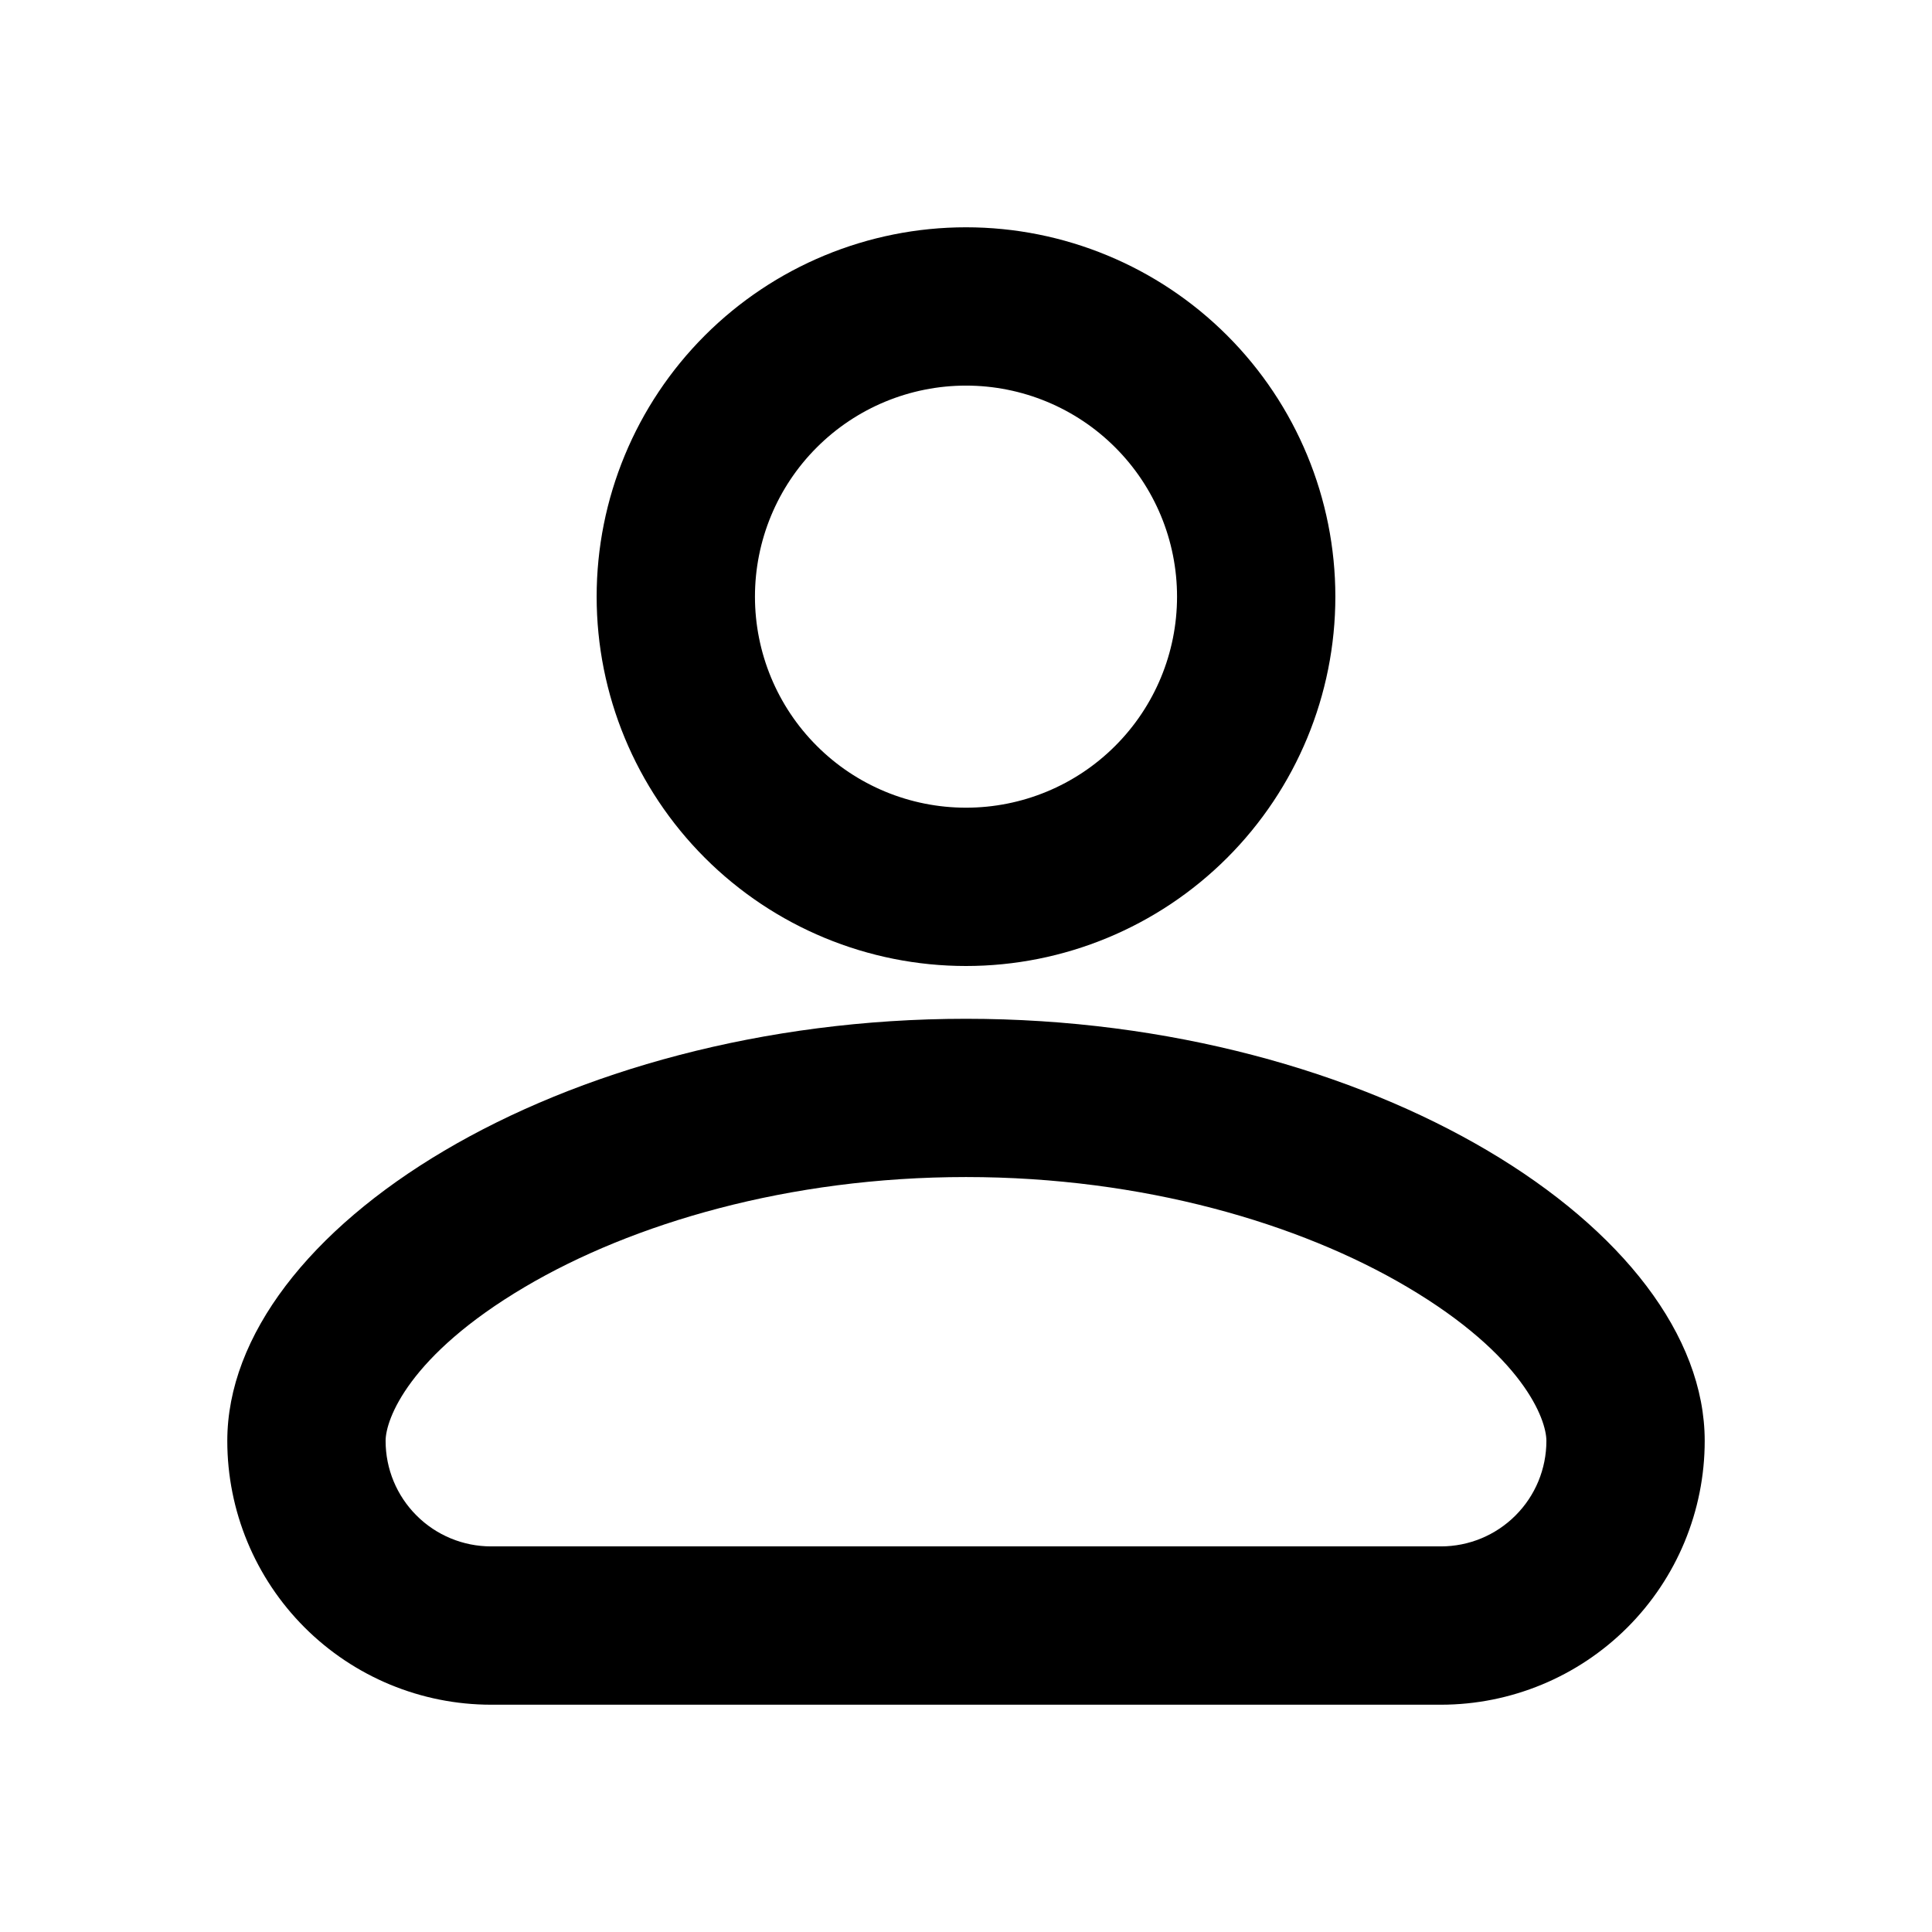
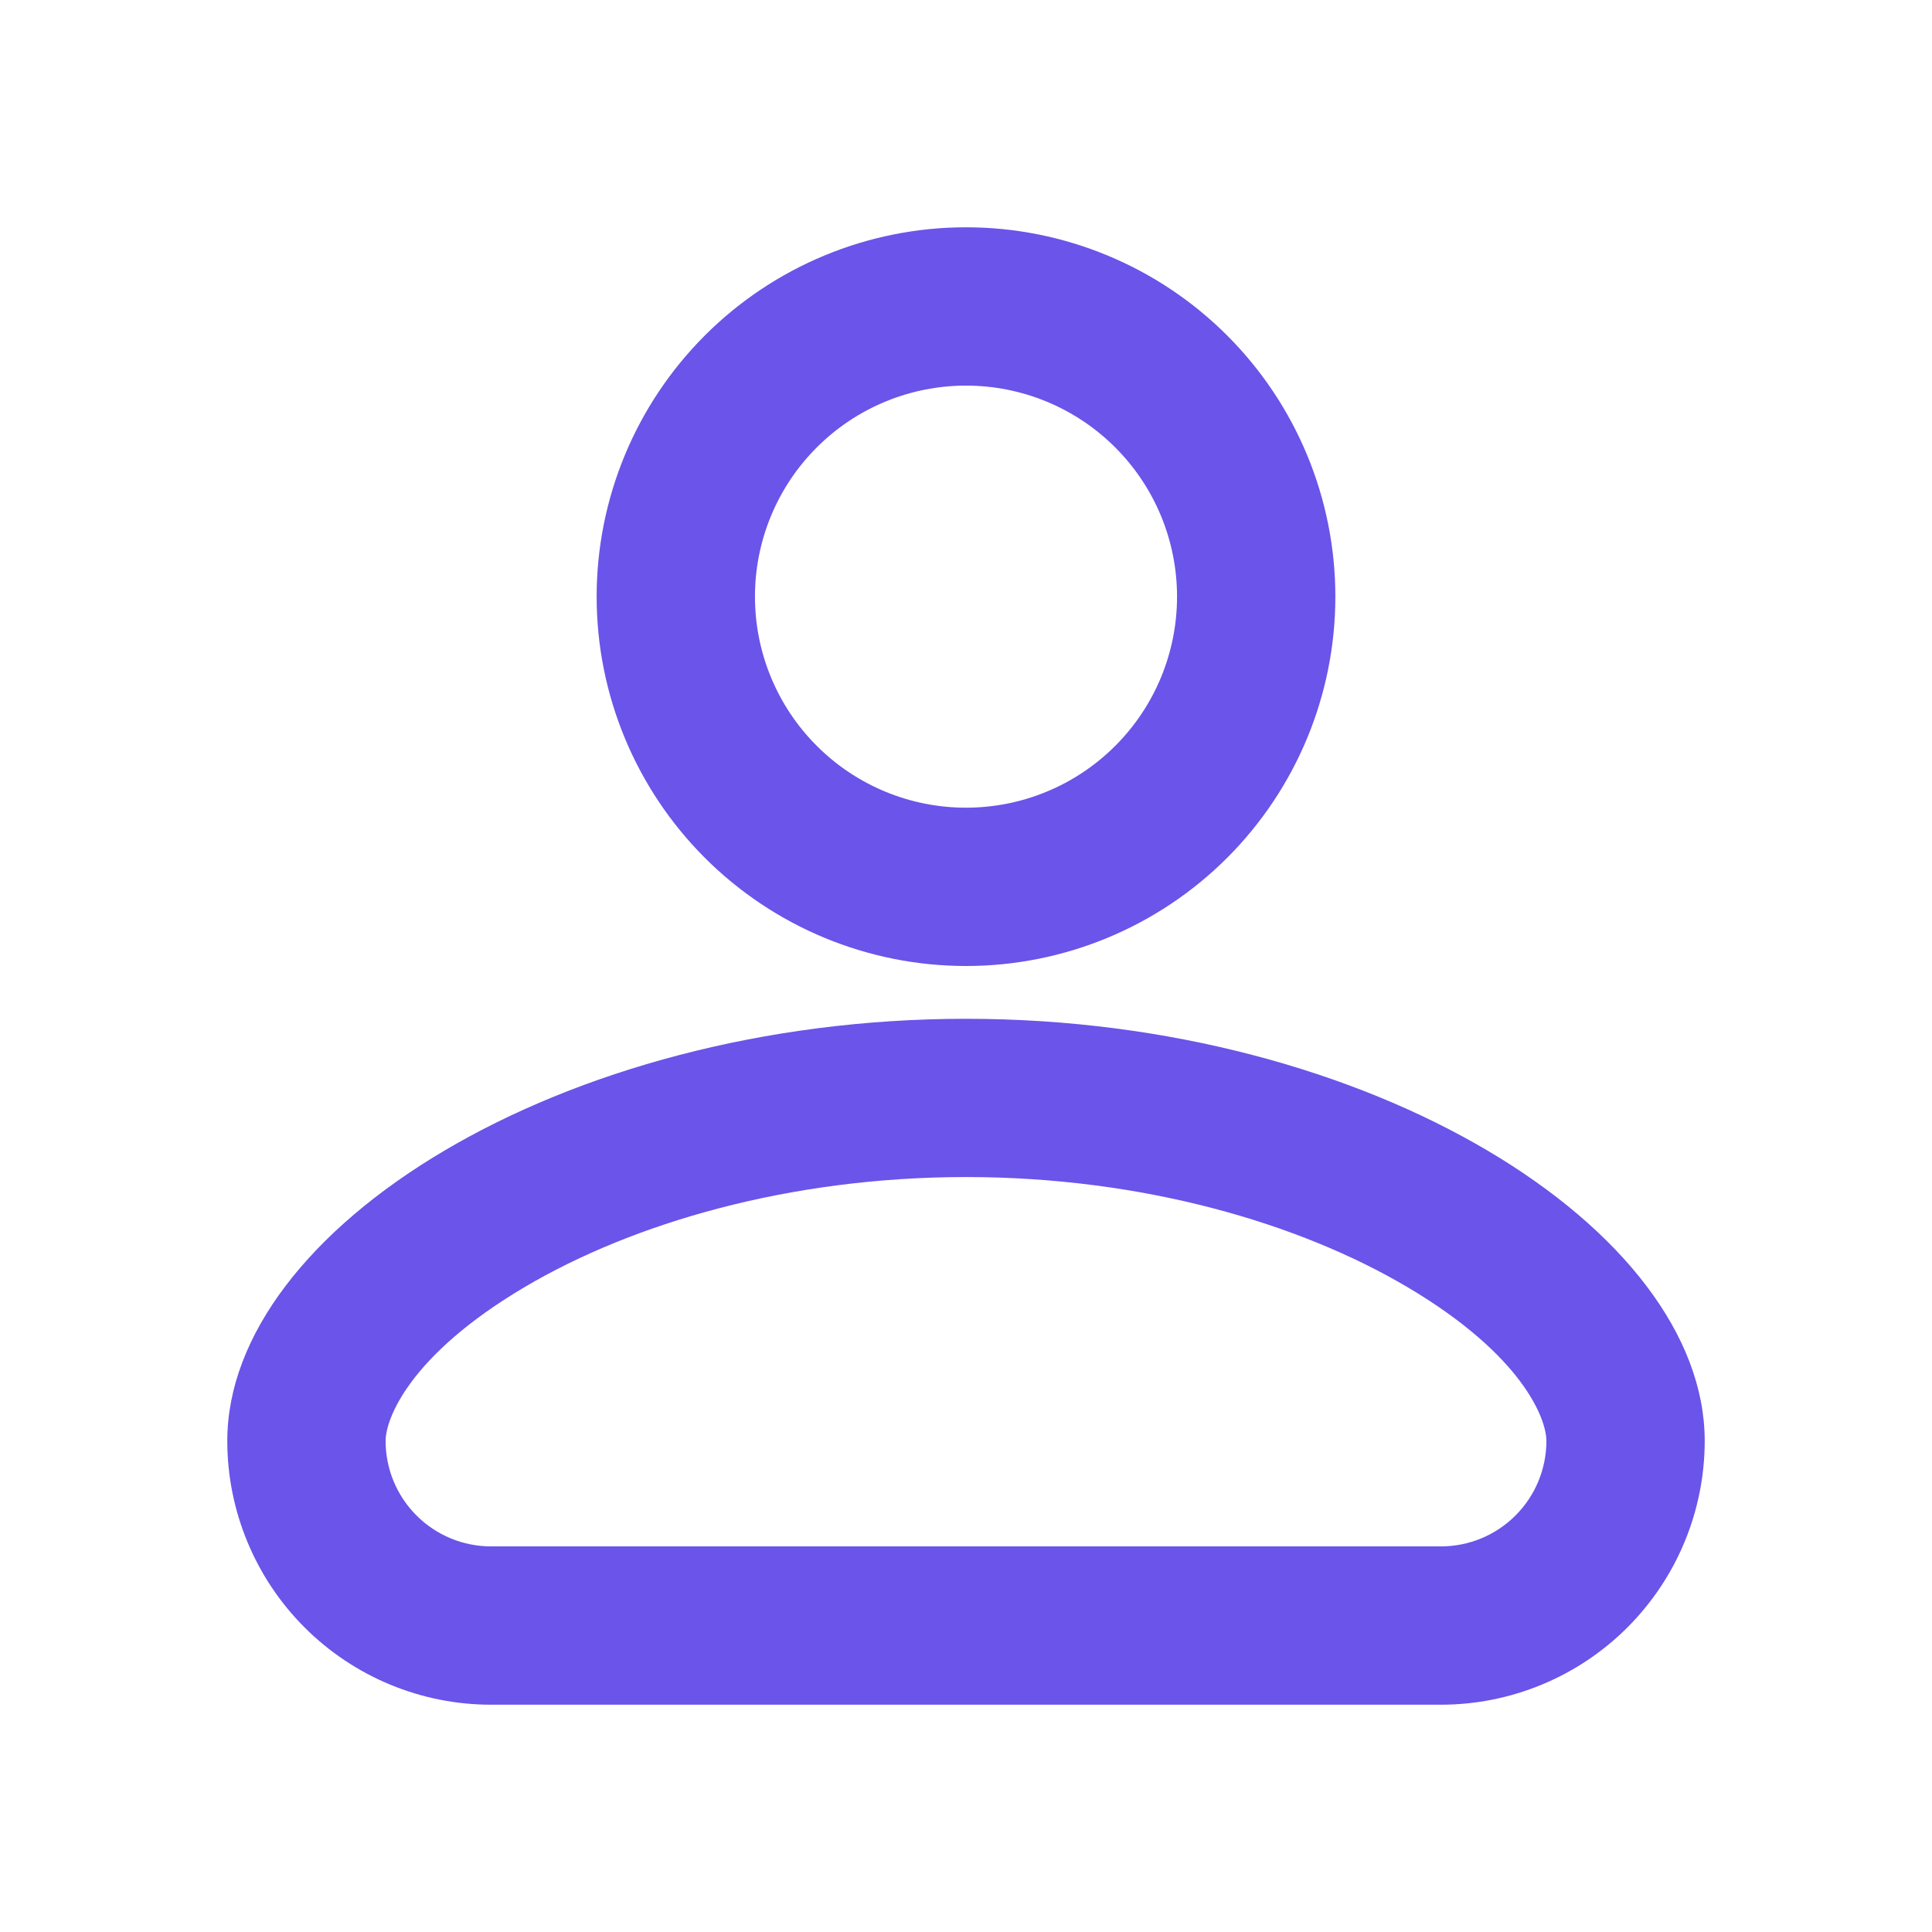
<svg xmlns="http://www.w3.org/2000/svg" width="34" height="34" viewBox="0 0 34 34">
-   <path fill-rule="evenodd" clip-rule="evenodd" d="M20.714 10.5C20.714 11.485 20.323 12.43 19.626 13.126C18.93 13.823 17.985 14.214 17 14.214C16.015 14.214 15.07 13.823 14.374 13.126C13.677 12.43 13.286 11.485 13.286 10.5C13.286 9.515 13.677 8.57 14.374 7.874C15.07 7.177 16.015 6.786 17 6.786C17.985 6.786 18.93 7.177 19.626 7.874C20.323 8.57 20.714 9.515 20.714 10.5ZM23.5 10.5C23.5 12.224 22.815 13.877 21.596 15.096C20.377 16.315 18.724 17 17 17C15.276 17 13.623 16.315 12.404 15.096C11.185 13.877 10.5 12.224 10.5 10.5C10.5 8.776 11.185 7.123 12.404 5.904C13.623 4.685 15.276 4 17 4C18.724 4 20.377 4.685 21.596 5.904C22.815 7.123 23.5 8.776 23.5 10.5ZM6.786 25.357C6.786 24.978 7.194 23.855 9.237 22.648C11.128 21.531 13.88 20.714 17 20.714C20.12 20.714 22.872 21.531 24.763 22.648C26.806 23.855 27.214 24.978 27.214 25.357C27.214 25.85 27.019 26.322 26.67 26.67C26.322 27.019 25.85 27.214 25.357 27.214H8.643C8.15 27.214 7.678 27.019 7.33 26.67C6.981 26.322 6.786 25.85 6.786 25.357ZM17 17.929C9.85 17.929 4 21.643 4 25.357C4 26.588 4.489 27.769 5.36 28.64C6.231 29.511 7.411 30 8.643 30H25.357C26.588 30 27.769 29.511 28.64 28.64C29.511 27.769 30 26.588 30 25.357C30 21.643 24.15 17.929 17 17.929Z" />
+   <path fill-rule="evenodd" fill="#6A54E9" clip-rule="evenodd" d="M20.714 10.5C20.714 11.485 20.323 12.43 19.626 13.126C18.93 13.823 17.985 14.214 17 14.214C16.015 14.214 15.07 13.823 14.374 13.126C13.677 12.43 13.286 11.485 13.286 10.5C13.286 9.515 13.677 8.57 14.374 7.874C15.07 7.177 16.015 6.786 17 6.786C17.985 6.786 18.93 7.177 19.626 7.874C20.323 8.57 20.714 9.515 20.714 10.5ZM23.5 10.5C23.5 12.224 22.815 13.877 21.596 15.096C20.377 16.315 18.724 17 17 17C15.276 17 13.623 16.315 12.404 15.096C11.185 13.877 10.5 12.224 10.5 10.5C10.5 8.776 11.185 7.123 12.404 5.904C13.623 4.685 15.276 4 17 4C18.724 4 20.377 4.685 21.596 5.904C22.815 7.123 23.5 8.776 23.5 10.5ZM6.786 25.357C6.786 24.978 7.194 23.855 9.237 22.648C11.128 21.531 13.88 20.714 17 20.714C20.12 20.714 22.872 21.531 24.763 22.648C26.806 23.855 27.214 24.978 27.214 25.357C27.214 25.85 27.019 26.322 26.67 26.67C26.322 27.019 25.85 27.214 25.357 27.214H8.643C8.15 27.214 7.678 27.019 7.33 26.67C6.981 26.322 6.786 25.85 6.786 25.357ZM17 17.929C9.85 17.929 4 21.643 4 25.357C4 26.588 4.489 27.769 5.36 28.64C6.231 29.511 7.411 30 8.643 30H25.357C26.588 30 27.769 29.511 28.64 28.64C29.511 27.769 30 26.588 30 25.357C30 21.643 24.15 17.929 17 17.929Z" />
</svg>
